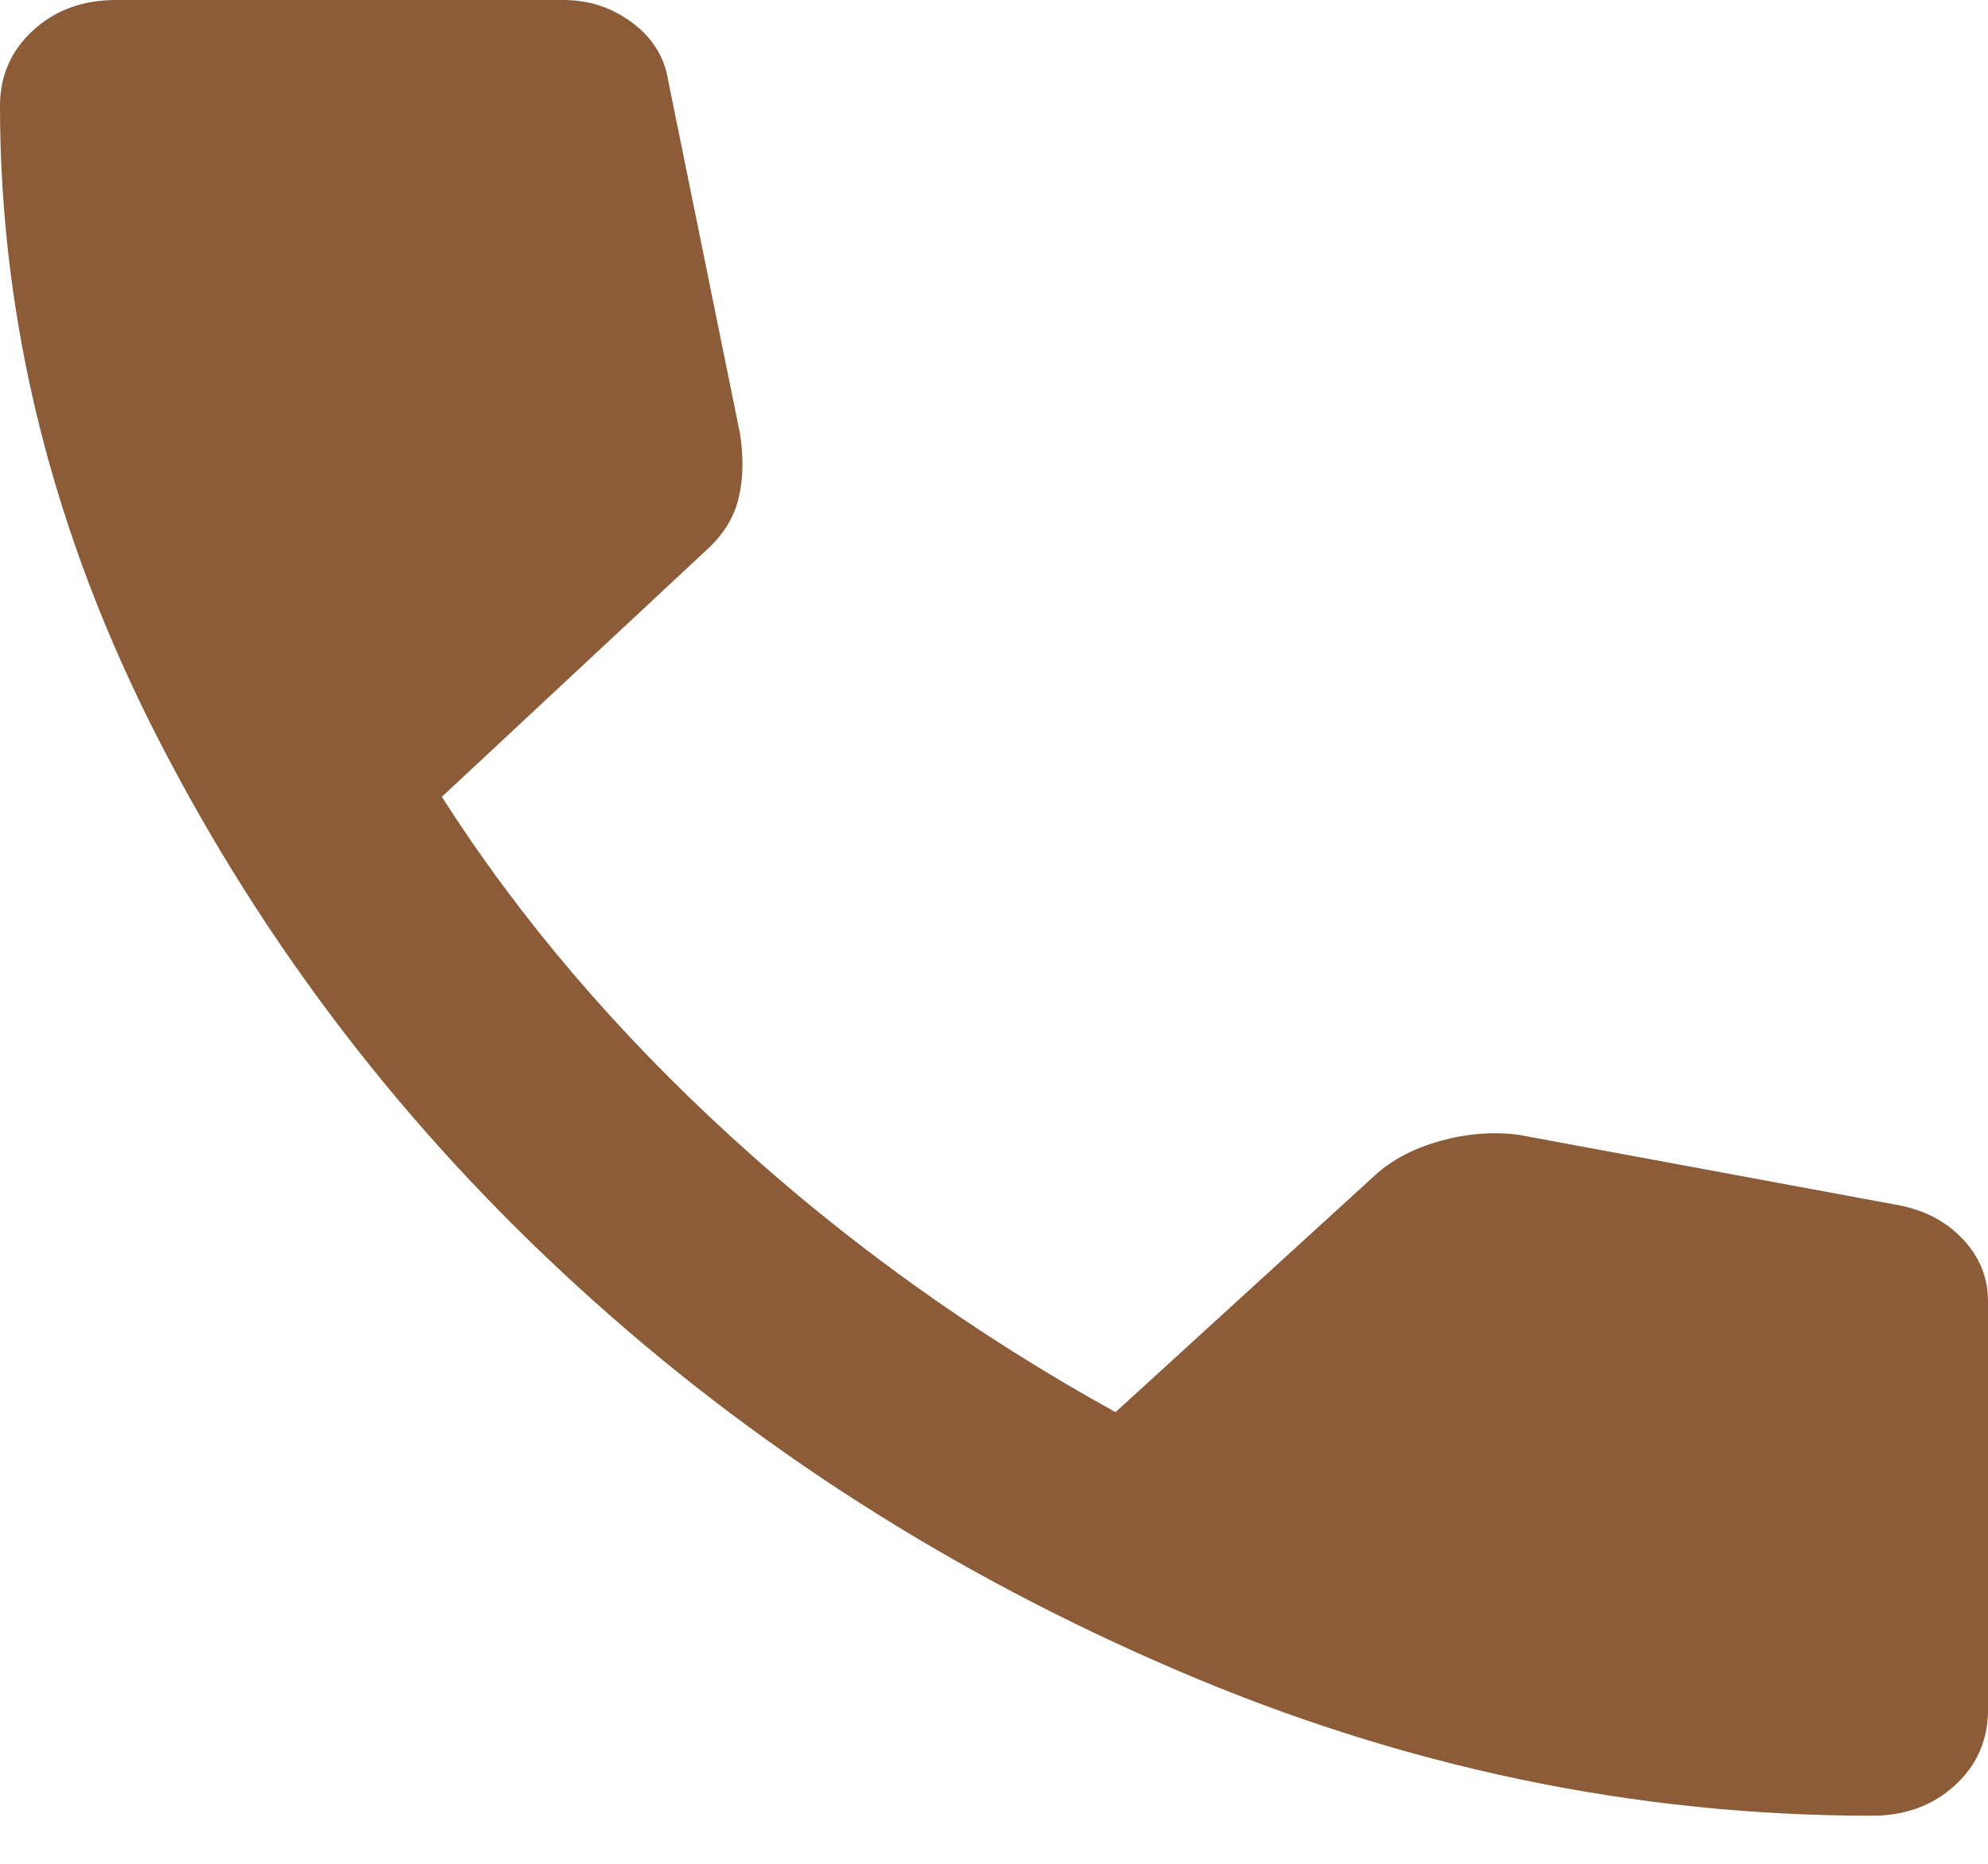
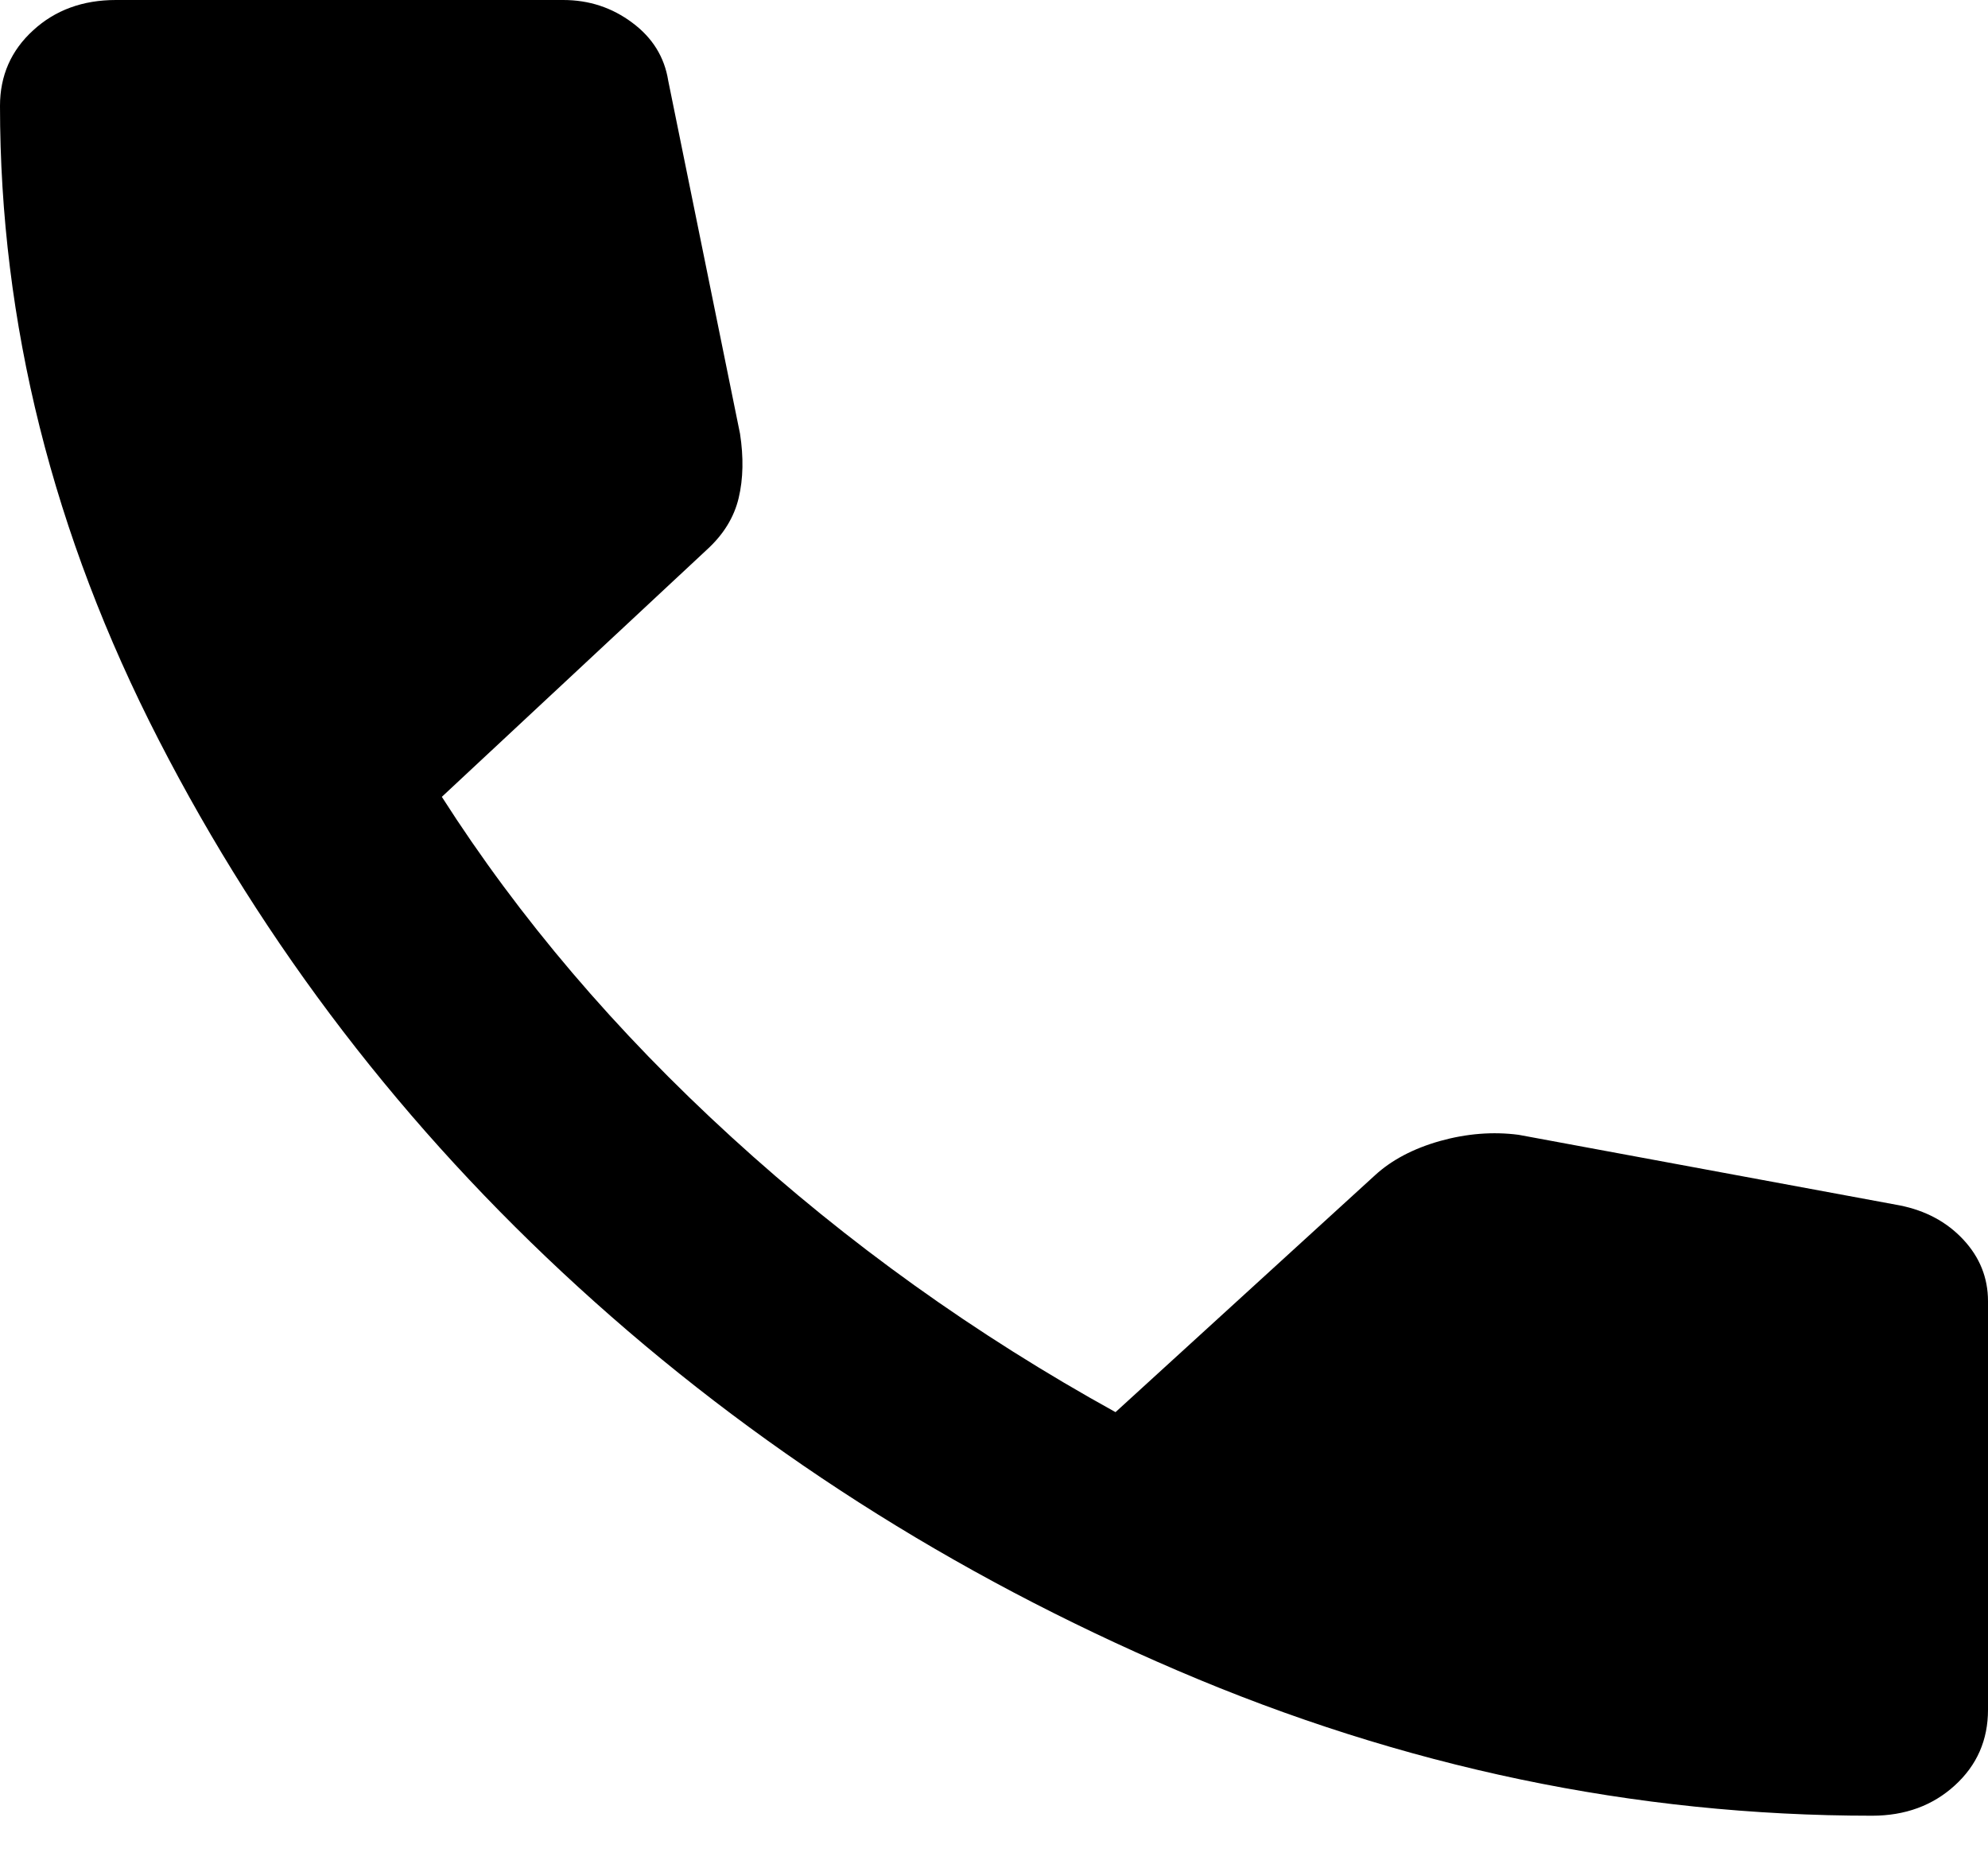
<svg xmlns="http://www.w3.org/2000/svg" width="16" height="15" viewBox="0 0 16 15" fill="none">
-   <path d="M15.067 14.613C13.156 14.613 11.293 14.223 9.478 13.445C7.663 12.668 6.056 11.639 4.656 10.36C3.256 9.082 2.13 7.614 1.278 5.956C0.426 4.299 0 2.598 0 0.852C0 0.609 0.089 0.406 0.267 0.244C0.444 0.081 0.667 0 0.933 0H4.533C4.741 0 4.926 0.061 5.089 0.183C5.252 0.304 5.348 0.46 5.378 0.649L5.956 3.491C5.985 3.68 5.982 3.853 5.945 4.008C5.908 4.164 5.822 4.303 5.689 4.424L3.556 6.413C4.178 7.387 4.956 8.301 5.889 9.153C6.822 10.006 7.852 10.743 8.978 11.365L11.067 9.458C11.2 9.336 11.374 9.244 11.589 9.183C11.804 9.123 12.015 9.106 12.222 9.133L15.289 9.701C15.496 9.742 15.667 9.833 15.8 9.975C15.933 10.117 16 10.283 16 10.472V13.76C16 14.004 15.911 14.207 15.733 14.369C15.556 14.531 15.333 14.613 15.067 14.613Z" fill="#8C5C38" />
+   <path d="M15.067 14.613C13.156 14.613 11.293 14.223 9.478 13.445C7.663 12.668 6.056 11.639 4.656 10.36C3.256 9.082 2.13 7.614 1.278 5.956C0.426 4.299 0 2.598 0 0.852C0 0.609 0.089 0.406 0.267 0.244C0.444 0.081 0.667 0 0.933 0H4.533C4.741 0 4.926 0.061 5.089 0.183C5.252 0.304 5.348 0.46 5.378 0.649L5.956 3.491C5.985 3.68 5.982 3.853 5.945 4.008C5.908 4.164 5.822 4.303 5.689 4.424L3.556 6.413C4.178 7.387 4.956 8.301 5.889 9.153C6.822 10.006 7.852 10.743 8.978 11.365L11.067 9.458C11.2 9.336 11.374 9.244 11.589 9.183C11.804 9.123 12.015 9.106 12.222 9.133L15.289 9.701C15.496 9.742 15.667 9.833 15.8 9.975C15.933 10.117 16 10.283 16 10.472V13.76C16 14.004 15.911 14.207 15.733 14.369C15.556 14.531 15.333 14.613 15.067 14.613Z" fill="#000" />
</svg>
